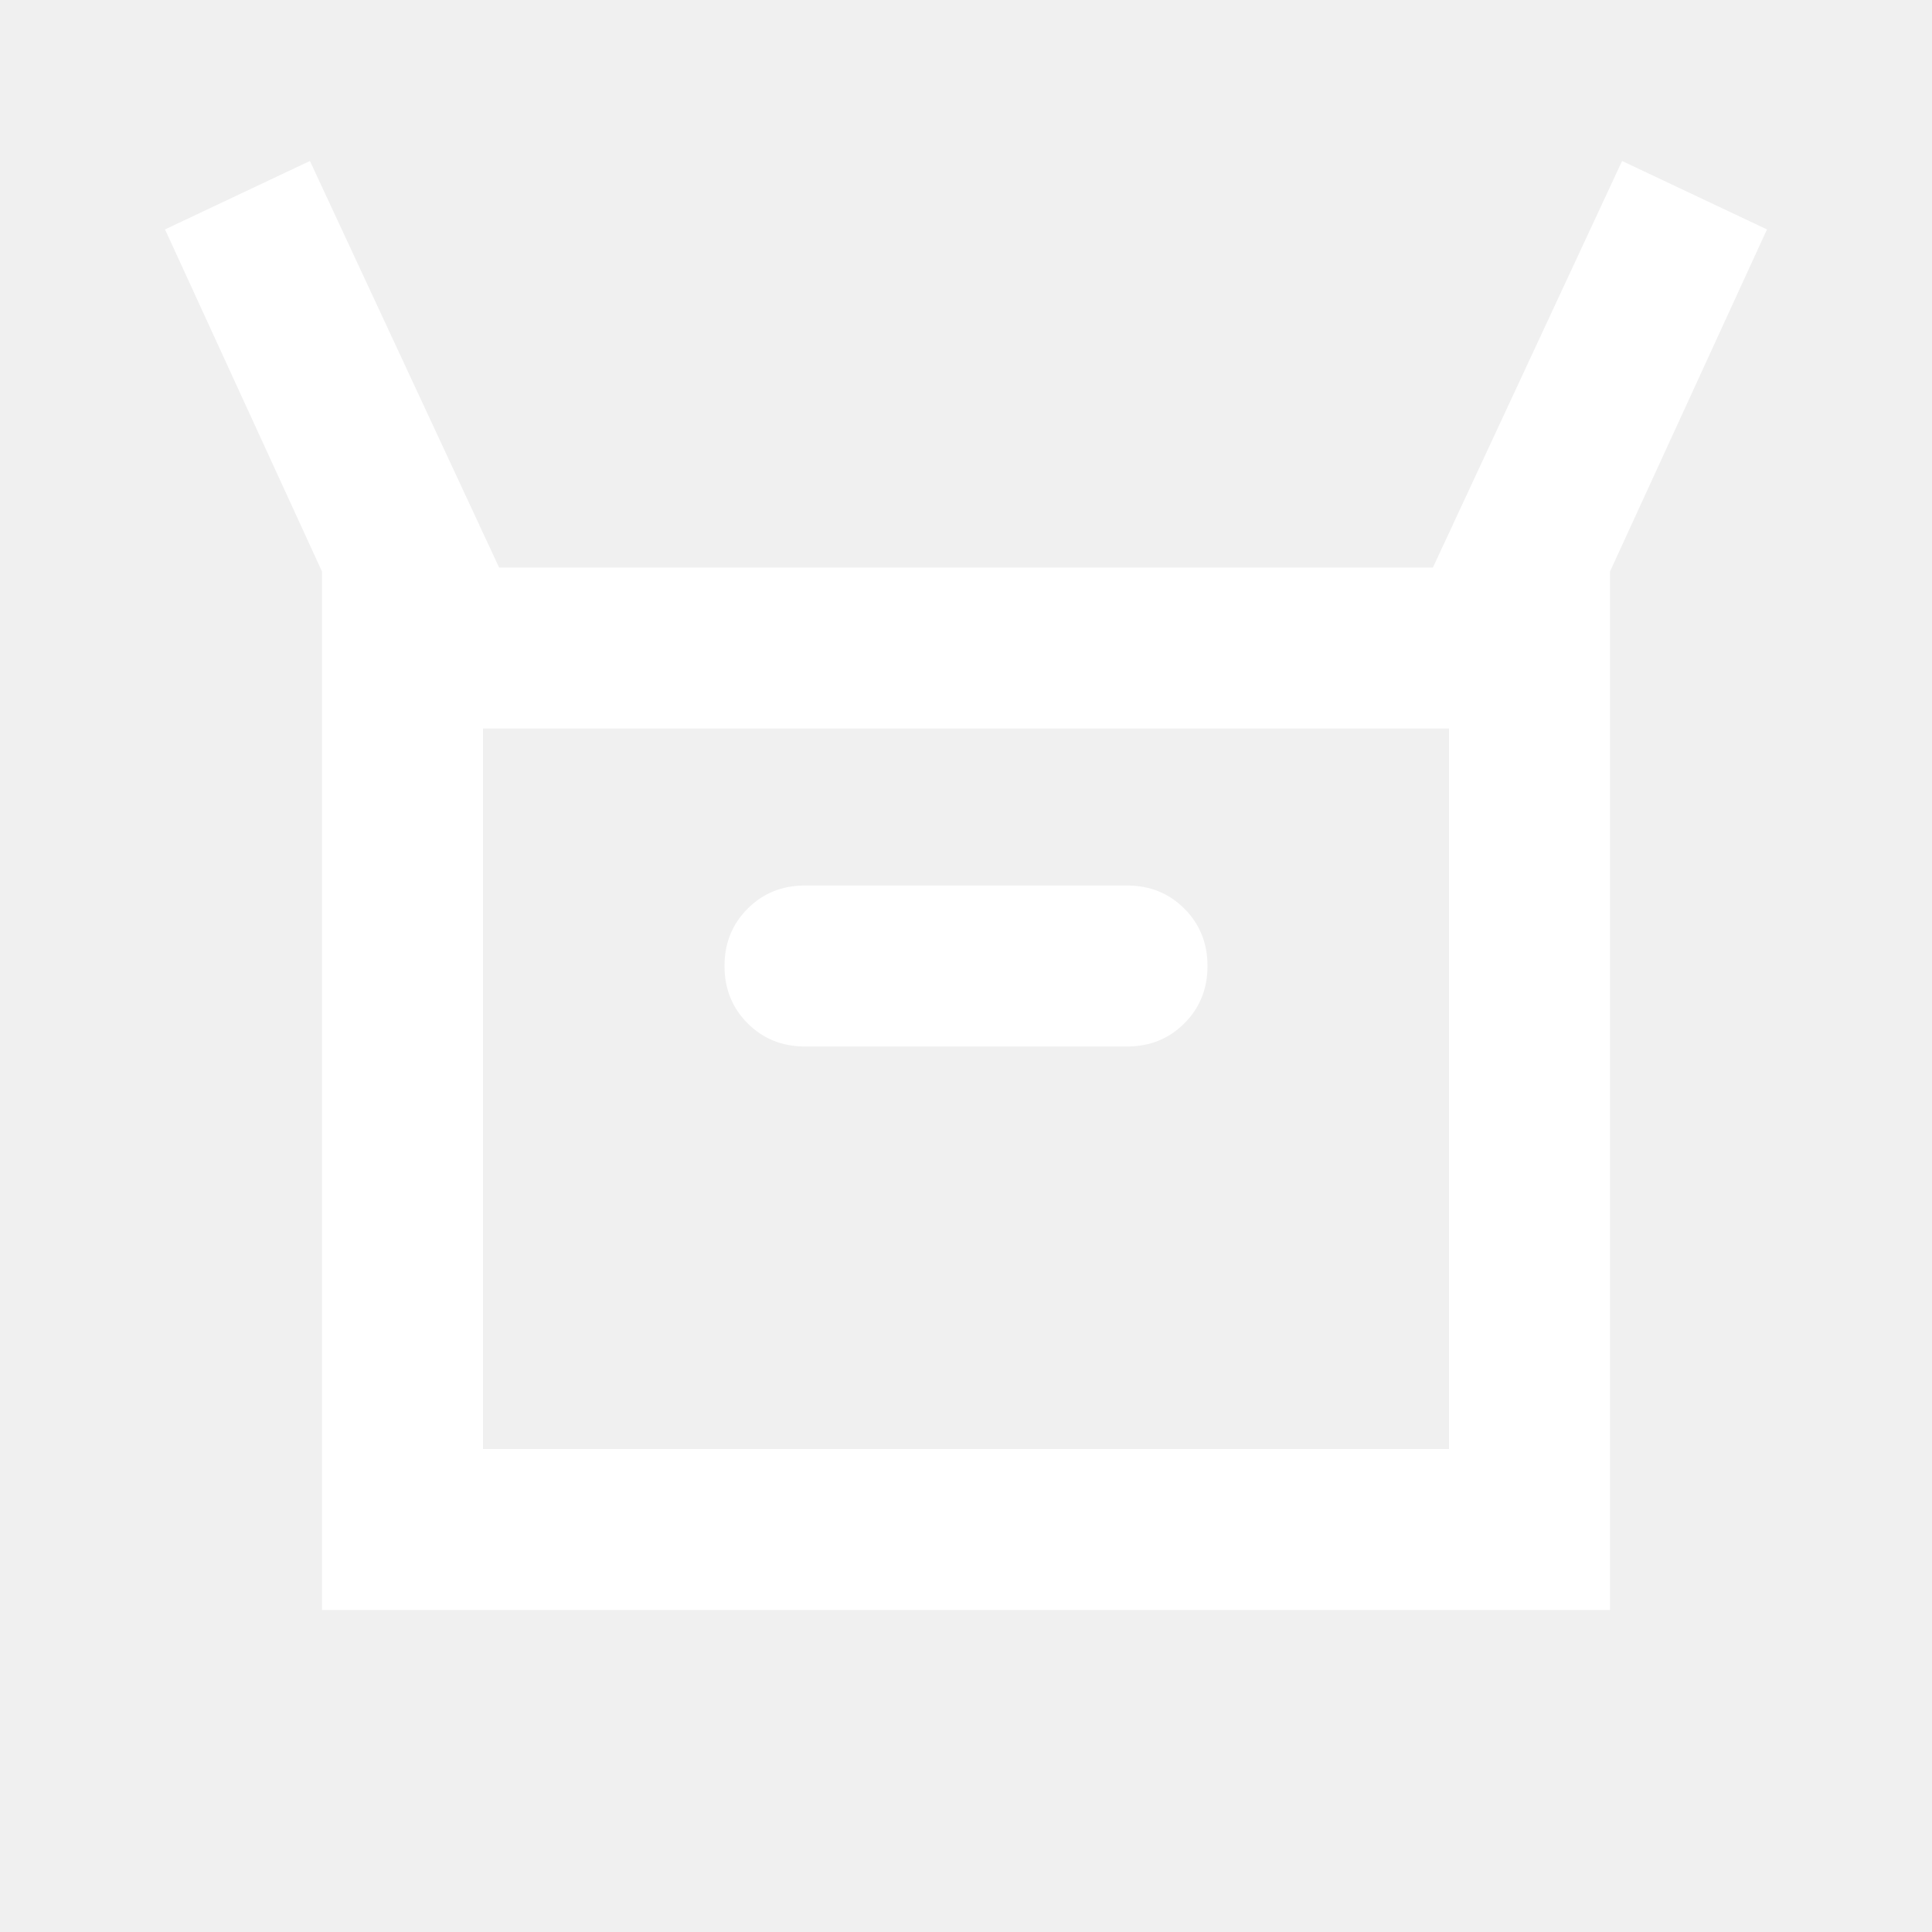
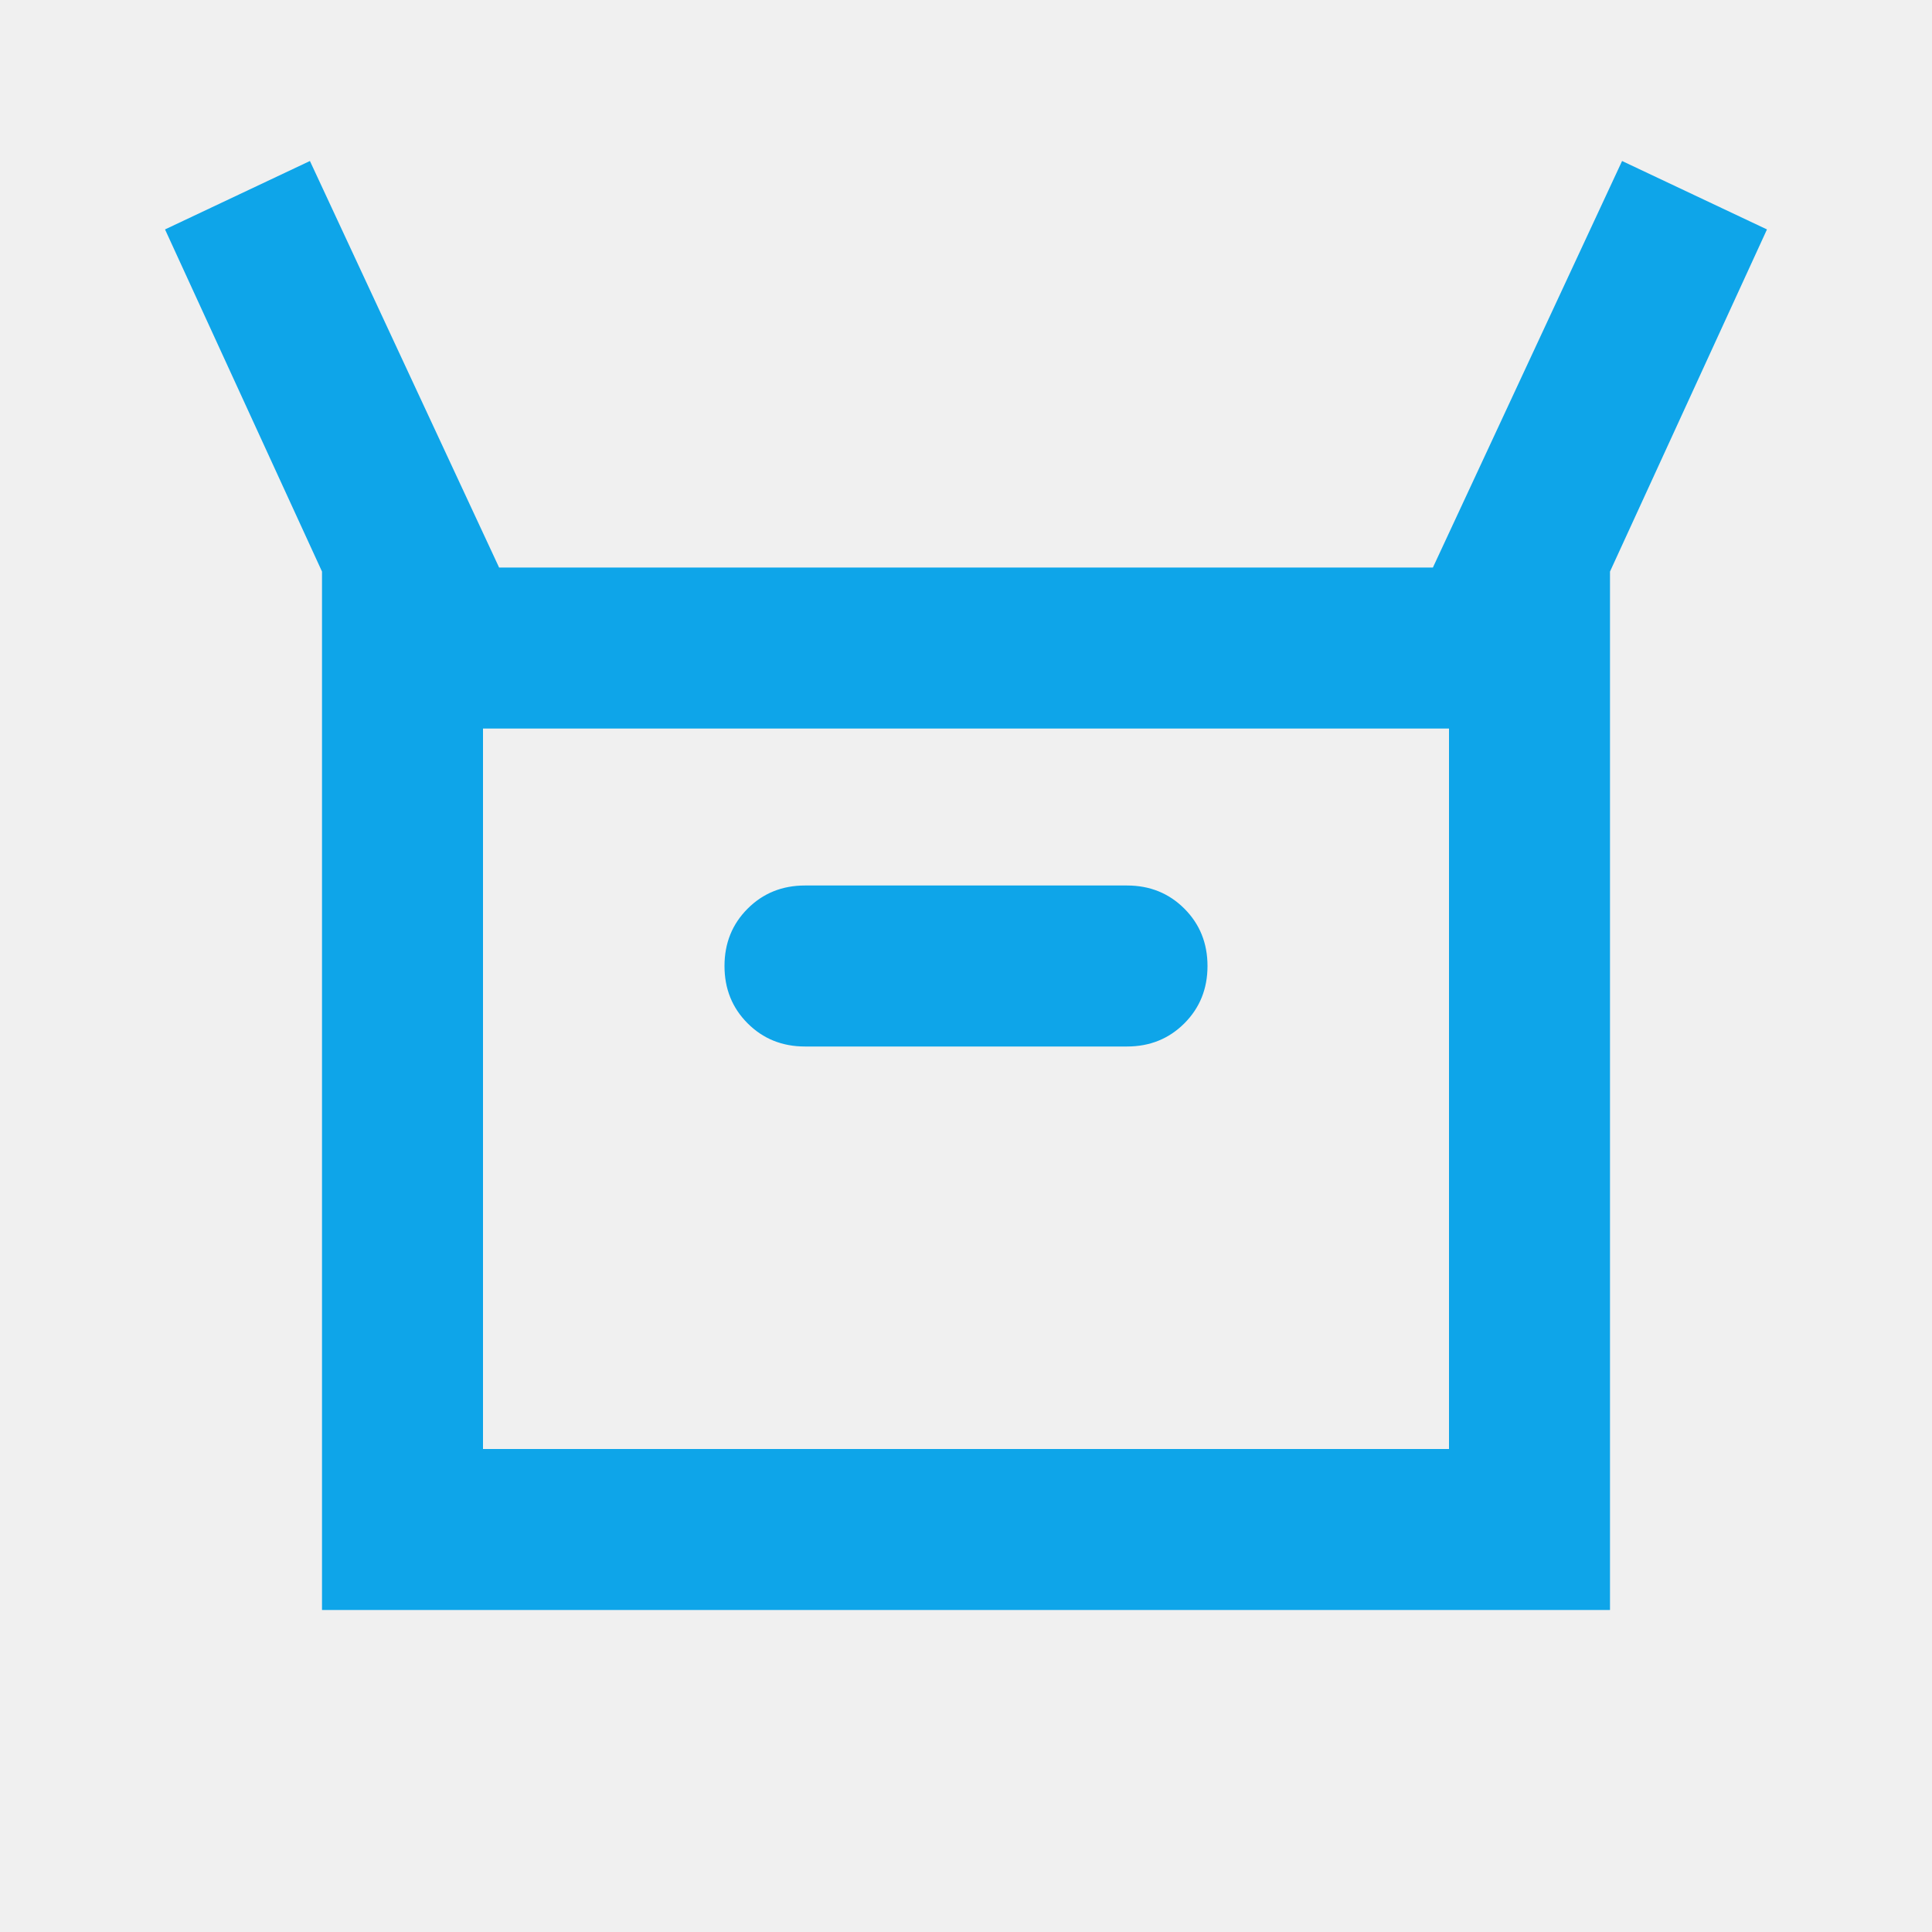
- <svg xmlns="http://www.w3.org/2000/svg" height="24px" viewBox="0 -960 960 960" width="24px" fill="#ffffff">
+ <svg xmlns="http://www.w3.org/2000/svg" height="24px" viewBox="0 -960 960 960" width="24px" fill="#0EA5E9">
  <path d="M160-160v-516L82-846l72-34 94 202h464l94-202 72 34-78 170v516H160Zm240-280h160q17 0 28.5-11.5T600-480q0-17-11.5-28.5T560-520H400q-17 0-28.5 11.5T360-480q0 17 11.5 28.5T400-440ZM240-240h480v-358H240v358Zm0 0v-358 358Z" />
</svg>
